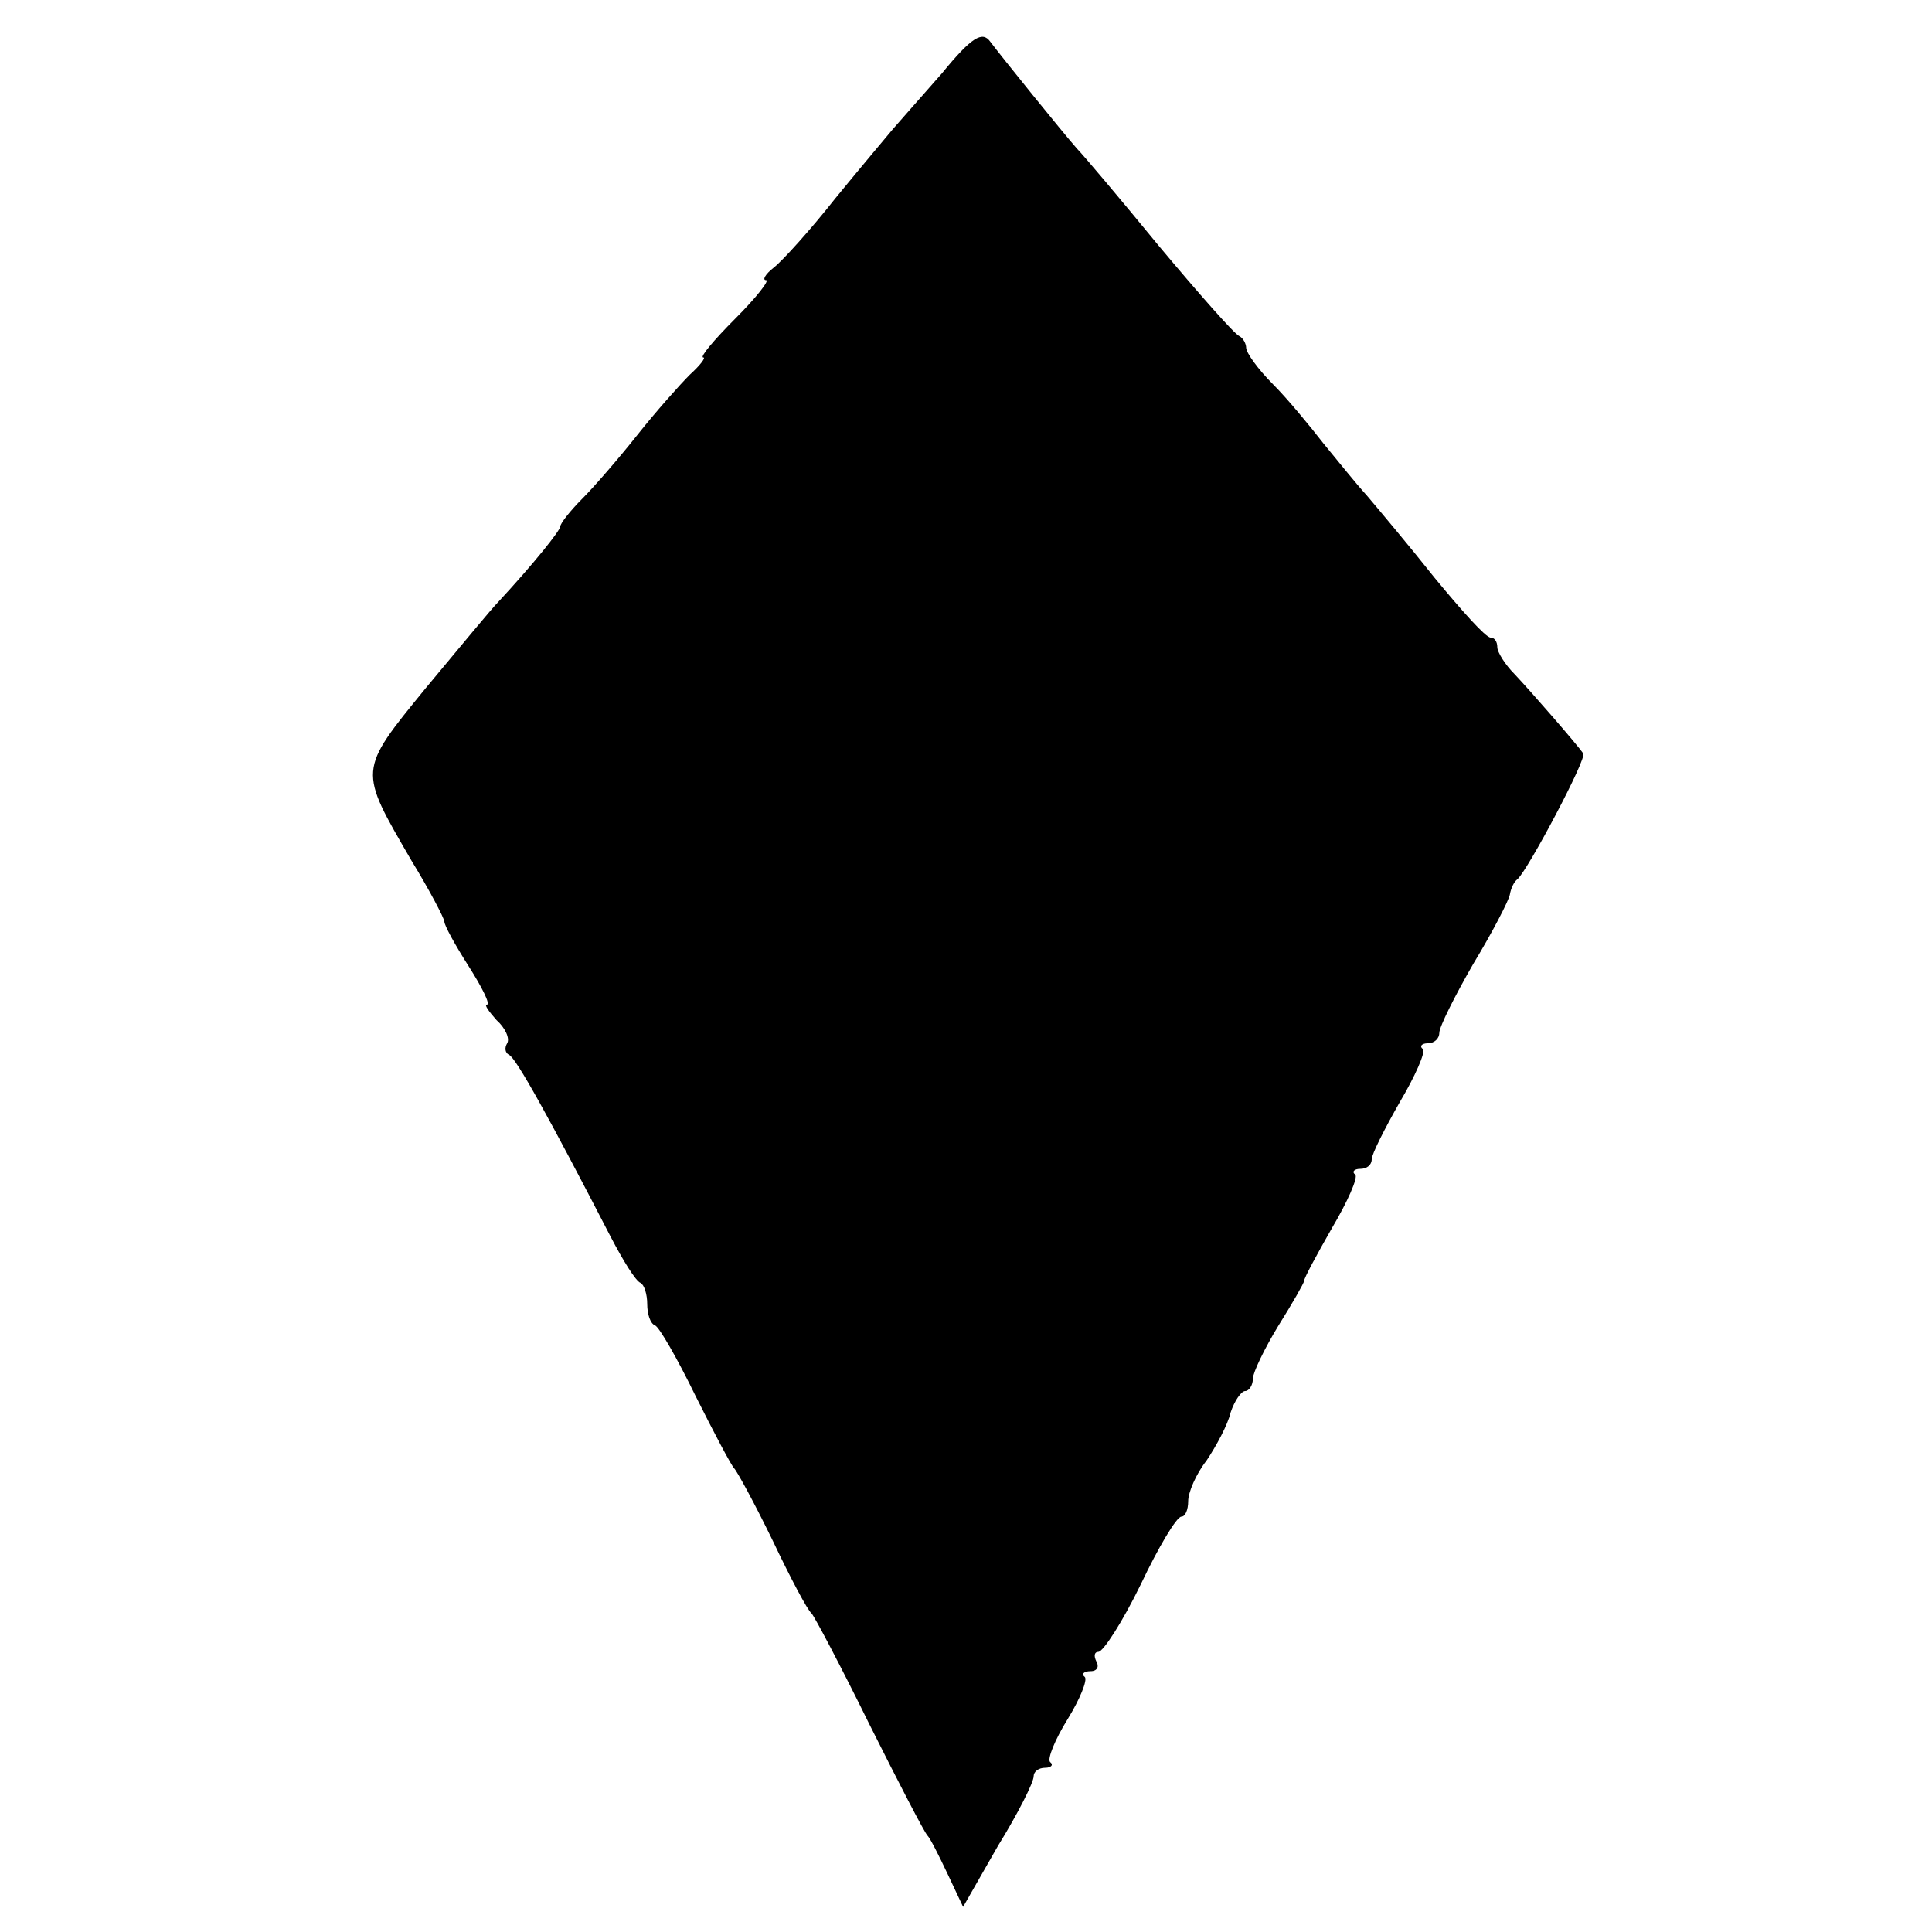
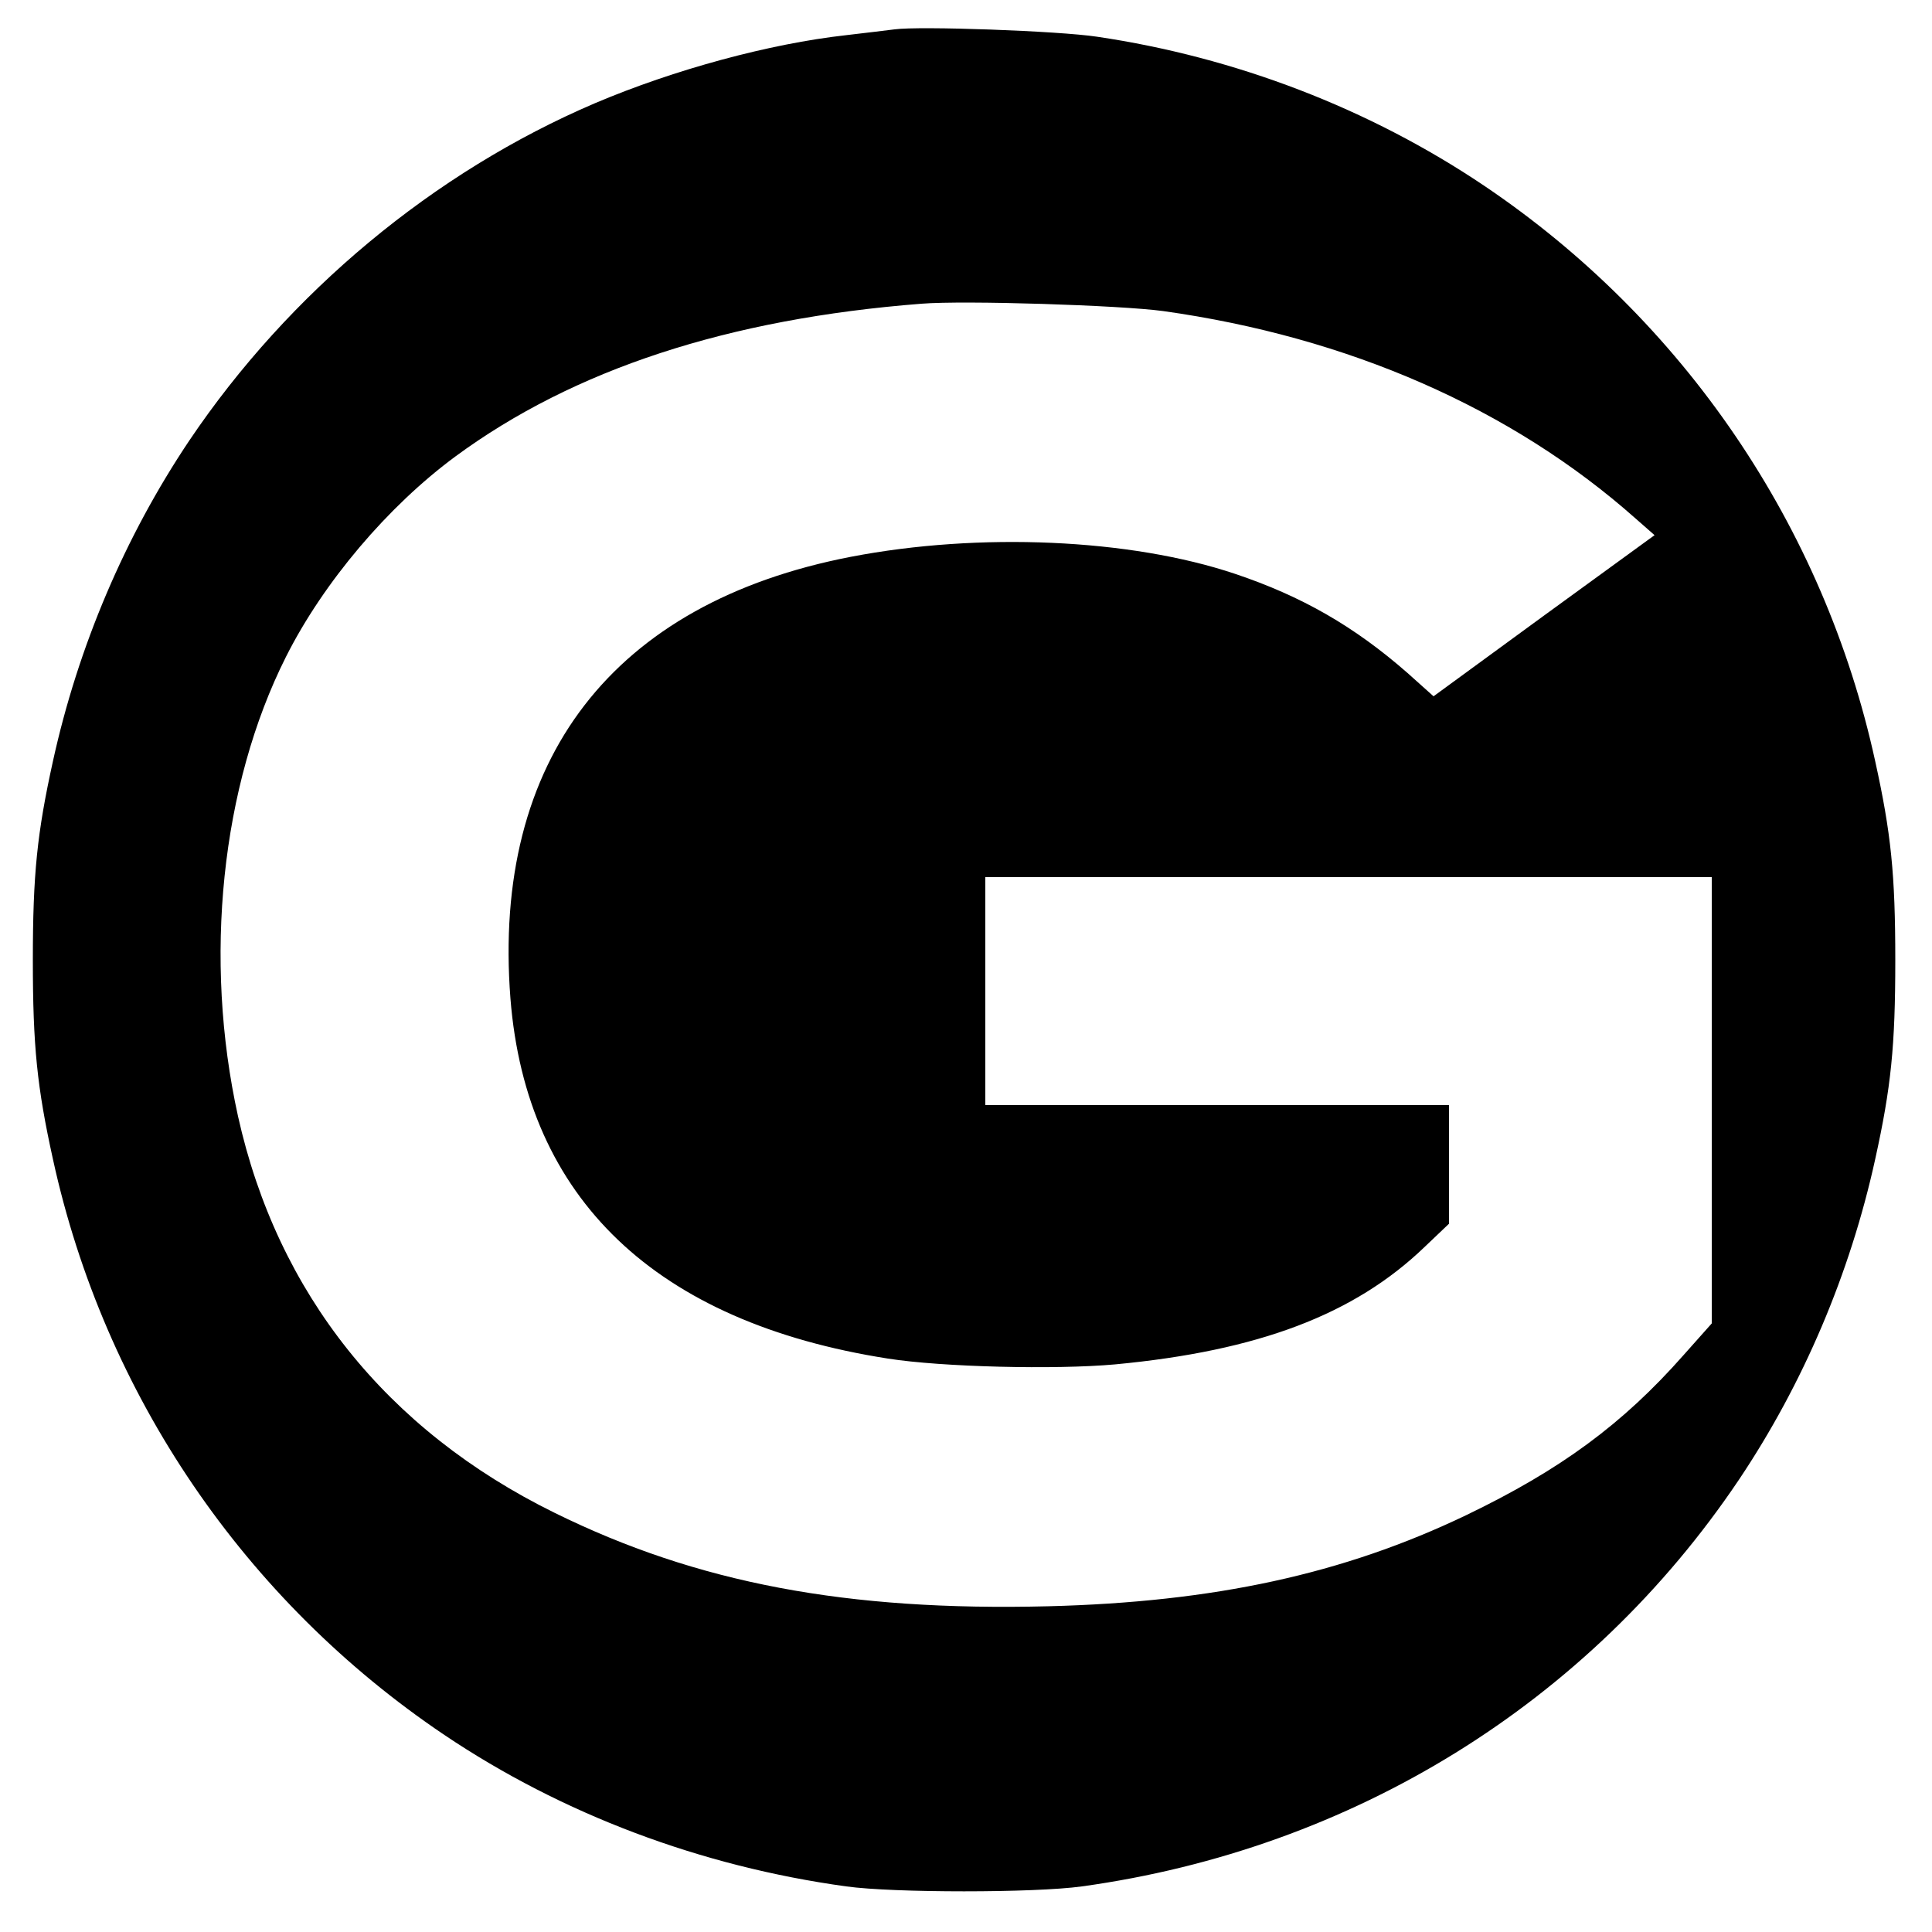
- <svg xmlns="http://www.w3.org/2000/svg" version="1.0" width="200pt" height="200pt" viewBox="0 0 200 200" preserveAspectRatio="xMidYMid meet">
-   <g transform="translate(0,200) scale(0.1,-0.1)" fill="#000000" stroke="none">
-     <path d="M975 1924 c-22 -25 -45 -51 -51 -58 -5 -6 -32 -38 -59 -71 -26 -33 -55 -65 -64 -72 -9 -7 -12 -13 -8 -13 4 0 -10 -18 -32 -40 -22 -22 -37 -40 -33 -40 3 0 -3 -8 -14 -18 -10 -10 -35 -38 -54 -62 -19 -24 -45 -54 -57 -66 -13 -13 -23 -26 -23 -29 0 -4 -27 -38 -65 -79 -6 -6 -39 -46 -74 -88 -71 -87 -70 -84 -15 -179 19 -31 34 -60 34 -63 0 -4 11 -24 25 -46 14 -22 23 -40 19 -40 -3 0 2 -7 10 -16 9 -8 14 -19 11 -24 -3 -5 -2 -10 2 -12 7 -3 41 -64 105 -188 13 -25 26 -46 31 -48 4 -2 7 -12 7 -22 0 -10 3 -20 8 -22 4 -1 23 -34 42 -73 19 -38 37 -72 40 -75 3 -3 21 -36 40 -75 18 -38 36 -72 40 -75 3 -3 30 -54 60 -115 30 -60 57 -112 60 -115 3 -3 12 -21 21 -40 l16 -34 36 63 c21 34 37 66 37 72 0 5 5 9 12 9 6 0 9 3 5 6 -3 3 5 23 18 44 13 21 21 41 18 44 -4 3 -1 6 6 6 7 0 9 5 6 10 -3 6 -2 10 2 10 5 0 25 31 44 70 18 38 37 70 42 70 4 0 7 7 7 16 0 9 8 28 19 42 10 15 22 37 25 50 4 12 11 22 15 22 4 0 8 6 8 13 0 6 12 31 26 54 15 24 27 45 27 47 0 3 13 27 29 55 16 27 27 52 24 55 -4 3 -1 6 5 6 7 0 12 4 12 10 0 5 13 31 29 59 16 27 27 52 24 55 -4 3 -1 6 5 6 7 0 12 5 12 11 0 6 16 38 35 71 20 33 37 66 38 72 1 6 4 13 8 16 11 10 72 125 68 130 -7 10 -54 64 -71 82 -10 10 -18 23 -18 28 0 6 -3 10 -7 10 -5 0 -30 28 -58 62 -27 34 -59 72 -70 85 -11 12 -31 37 -45 54 -14 18 -37 46 -52 61 -16 16 -28 33 -28 38 0 4 -3 10 -7 12 -5 2 -42 44 -83 93 -41 50 -79 95 -85 101 -15 17 -78 95 -90 111 -8 11 -19 5 -50 -33z" />
+ <svg xmlns="http://www.w3.org/2000/svg" version="1.0" width="500pt" height="500pt" viewBox="0 0 500 500" preserveAspectRatio="xMidYMid meet">
+   <g transform="translate(0,500) scale(0.1,-0.1)" fill="#000000" stroke="none">
+     <path d="M2315 4924 c-16 -2 -73 -9 -125 -15 -198 -22 -445 -89 -650 -176 -417 -178 -792 -490 -1050 -873 -167 -249 -288 -534 -353 -830 -41 -186 -52 -292 -52 -515 0 -223 11 -329 52 -515 133 -609 496 -1142 1013 -1490 305 -205 663 -340 1040 -392 123 -17 487 -17 610 0 701 97 1312 475 1700 1052 167 249 288 534 353 830 41 186 52 292 52 515 0 223 -11 329 -52 515 -133 609 -496 1142 -1013 1490 -296 199 -642 332 -1001 385 -99 15 -460 28 -524 19z m695 -729 c479 -67 902 -252 1223 -537 l49 -43 -286 -208 -286 -209 -67 60 c-138 121 -274 199 -447 257 -271 91 -662 108 -994 44 -616 -119 -929 -525 -881 -1143 41 -518 376 -838 977 -932 140 -22 433 -29 588 -15 371 35 619 129 801 304 l63 60 0 154 0 153 -600 0 -600 0 0 295 0 295 940 0 940 0 0 -577 0 -578 -73 -82 c-158 -179 -319 -297 -562 -414 -319 -153 -653 -225 -1082 -236 -522 -13 -909 60 -1278 242 -435 214 -717 568 -819 1026 -90 407 -44 855 124 1189 97 193 264 390 439 519 306 225 705 356 1206 395 111 9 515 -4 625 -19z" />
  </g>
</svg>
